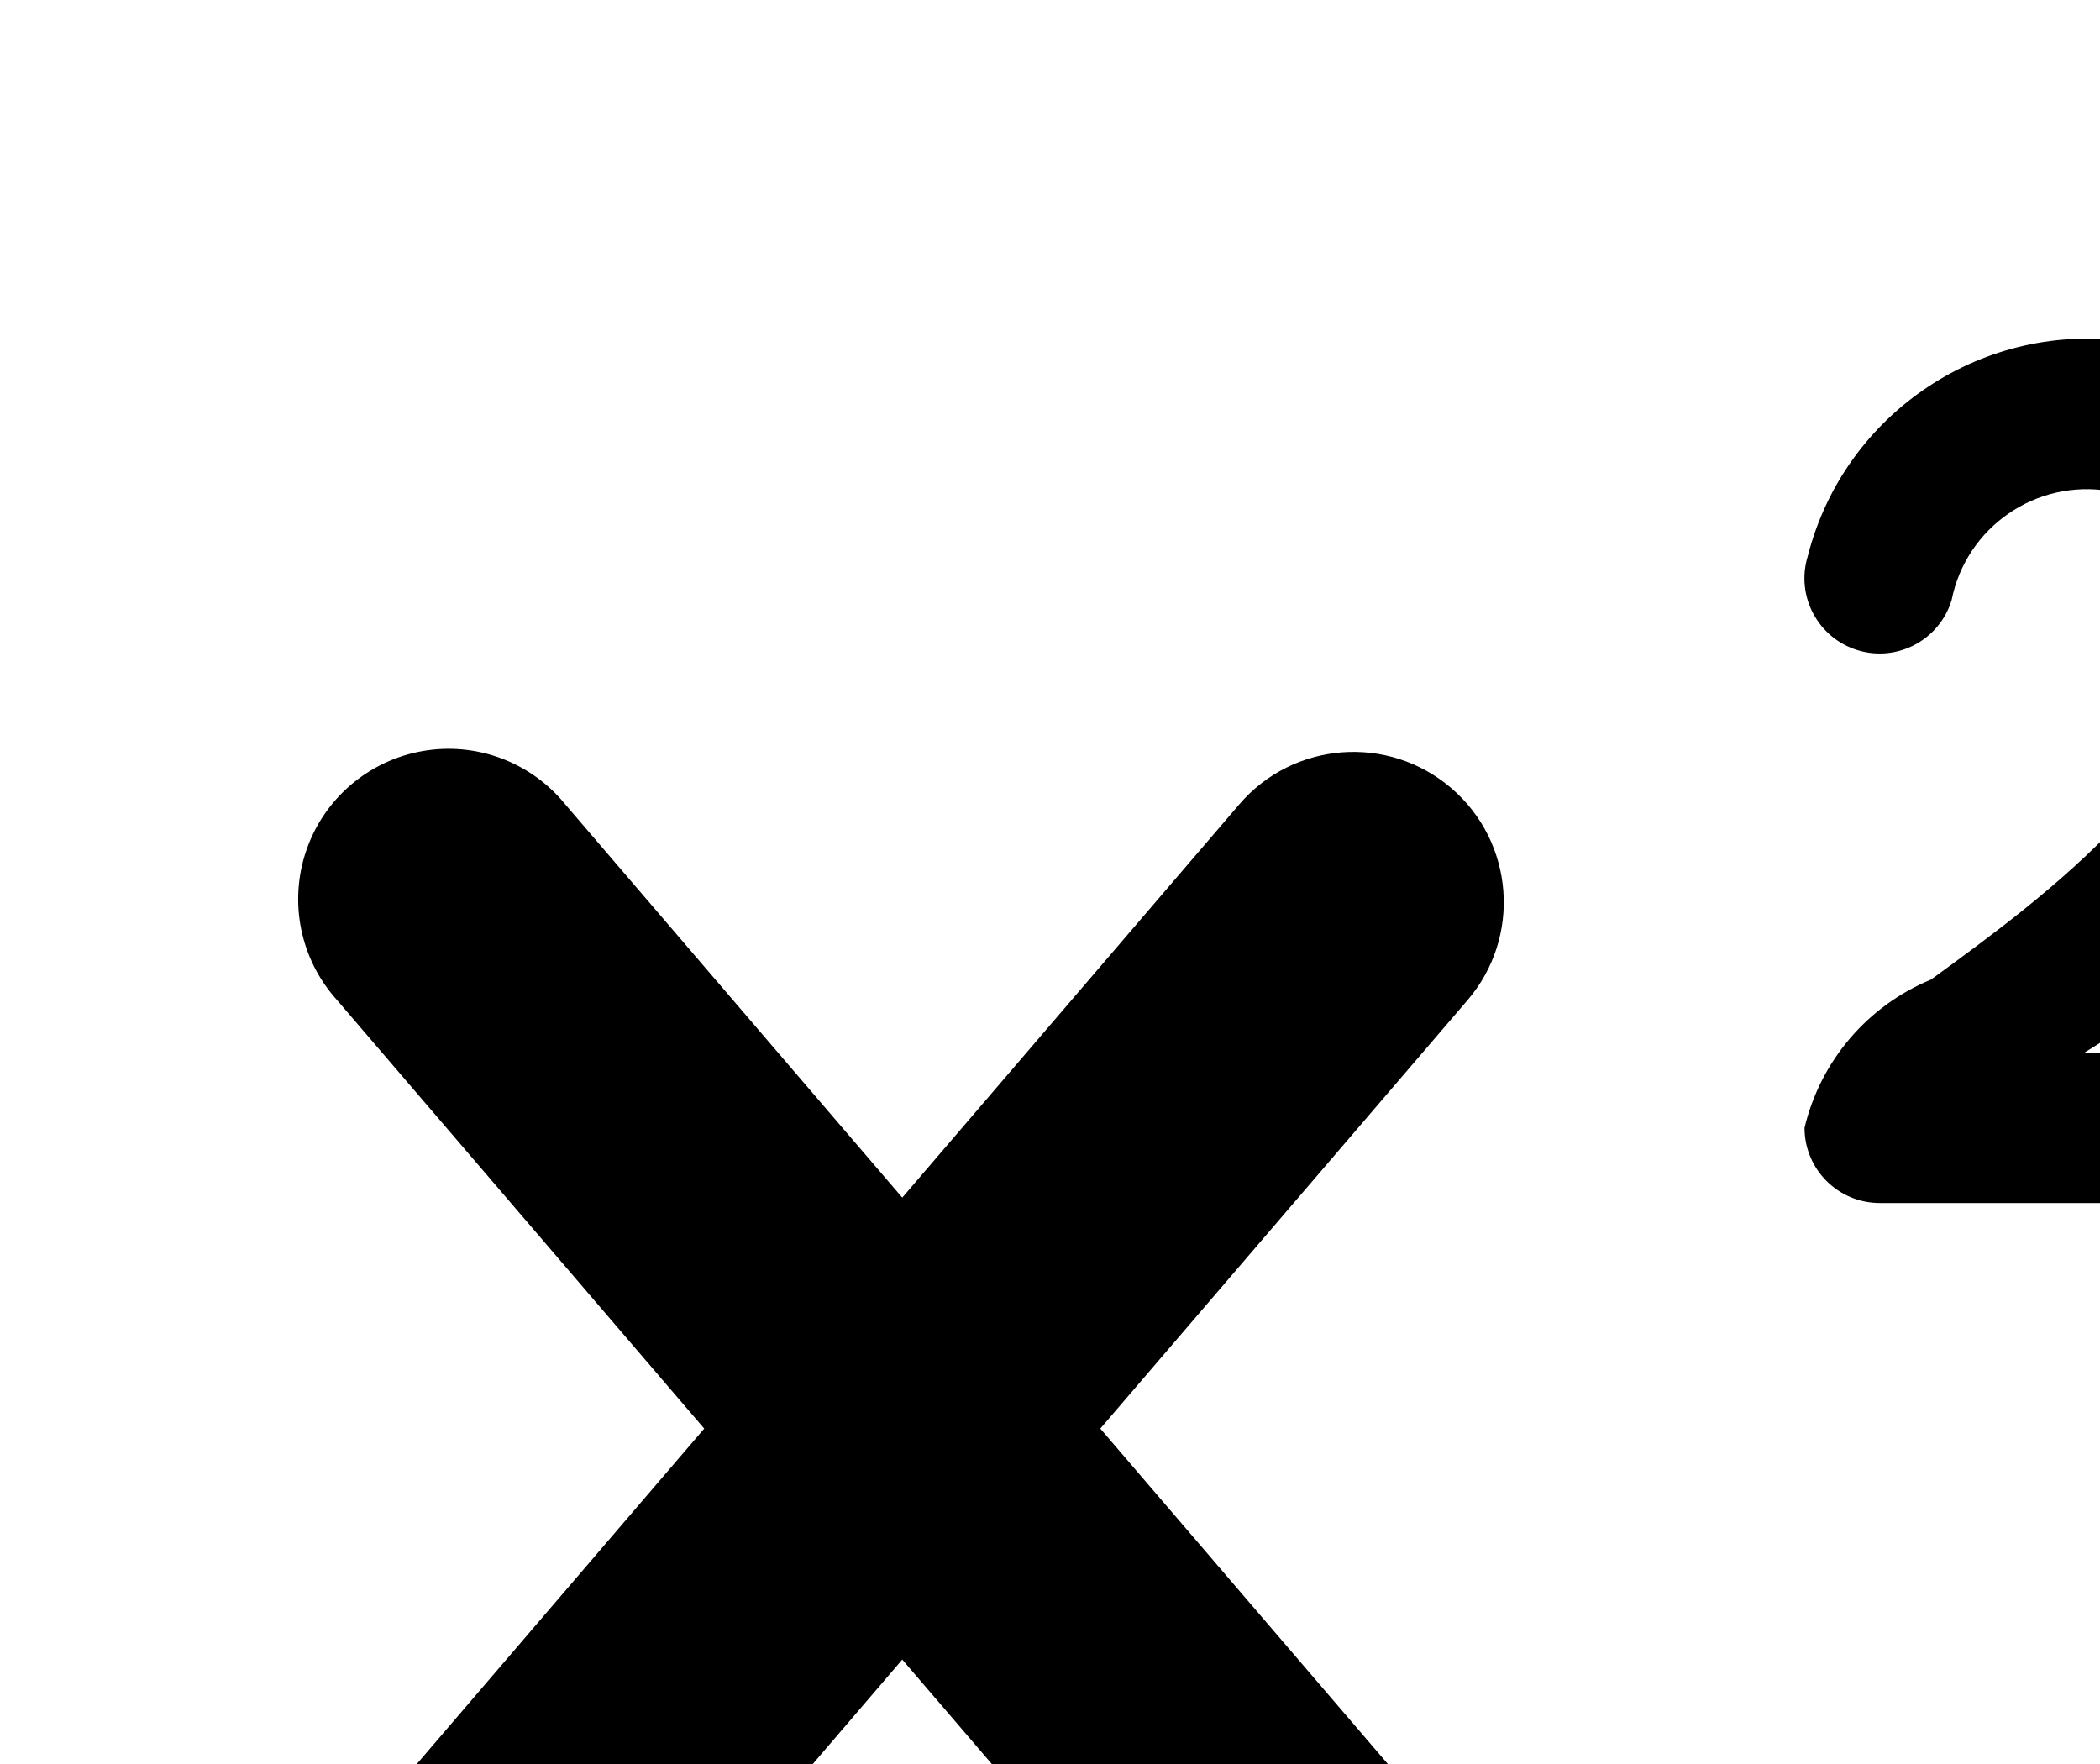
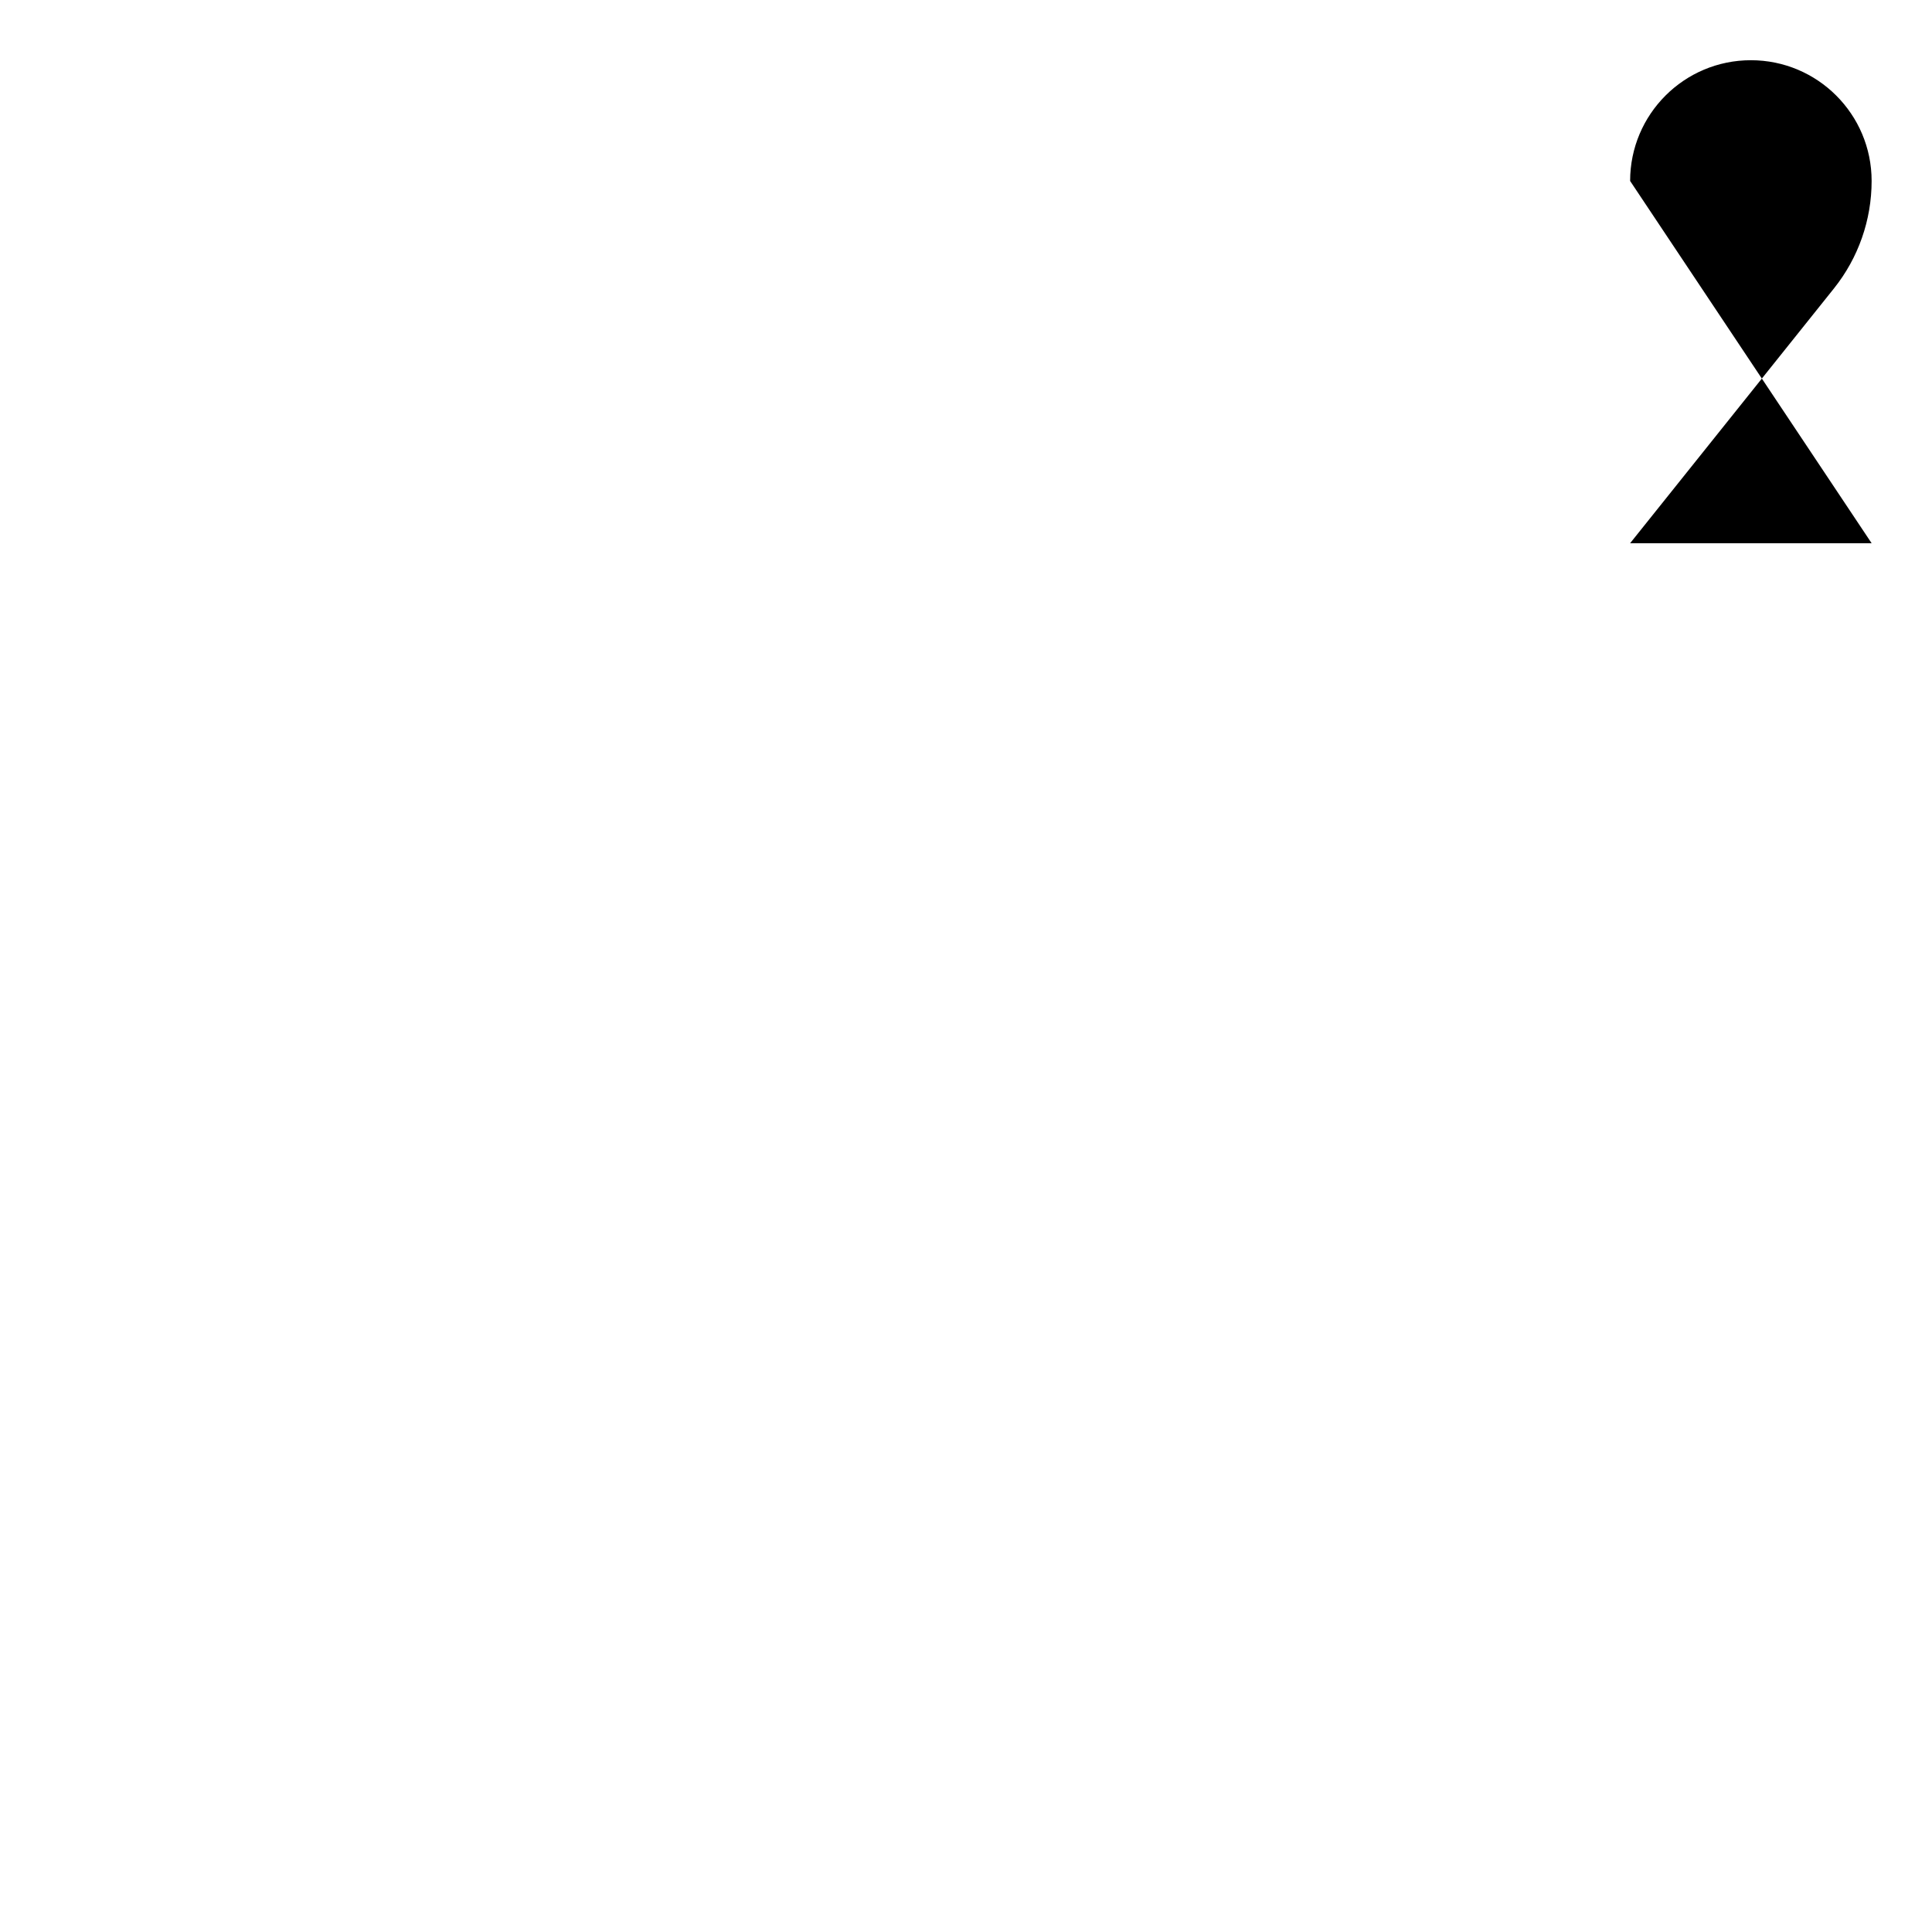
- <svg viewbox="0 0 18 18">
-   <path class="ql-fill" d="M15.5,7H13.861a4.015,4.015,0,0,0,1.914-2.975,1.8,1.8,0,0,0-1.6-1.751A1.922,1.922,0,0,0,12.021,3.7a0.5,0.5,0,1,0,.957.291,0.917,0.917,0,0,1,1.053-.725,0.81,0.81,0,0,1,.744.762c0,1.077-1.164,1.925-1.934,2.486A1.423,1.423,0,0,0,12,7.5a0.5,0.5,0,0,0,.5.5h3A0.5,0.5,0,0,0,15.5,7Z" />
-   <path class="ql-fill" d="M9.651,5.241a1,1,0,0,0-1.41.108L6,7.964,3.759,5.349a1,1,0,1,0-1.519,1.3L4.683,9.5,2.241,12.35a1,1,0,1,0,1.519,1.3L6,11.036,8.241,13.65a1,1,0,0,0,1.519-1.3L7.317,9.5,9.759,6.651A1,1,0,0,0,9.651,5.241Z" />
+ <svg xmlns="http://www.w3.org/2000/svg" viewBox="0 0 24 24">
+   <line class="ql-stroke" x1="0.75" y1="7.498" x2="16.5" y2="23.248" />
+   <line class="ql-stroke" x1="16.5" y1="7.498" x2="0.75" y2="23.248" />
+   <path class="ql-stroke" d="M20.25,2.248a1.5,1.5,0,0,1,1.5-1.5h0a1.5,1.5,0,0,1,1.5,1.5h0a2.138,2.138,0,0,1-.468,1.335L20.25,6.748h3" />
</svg>
